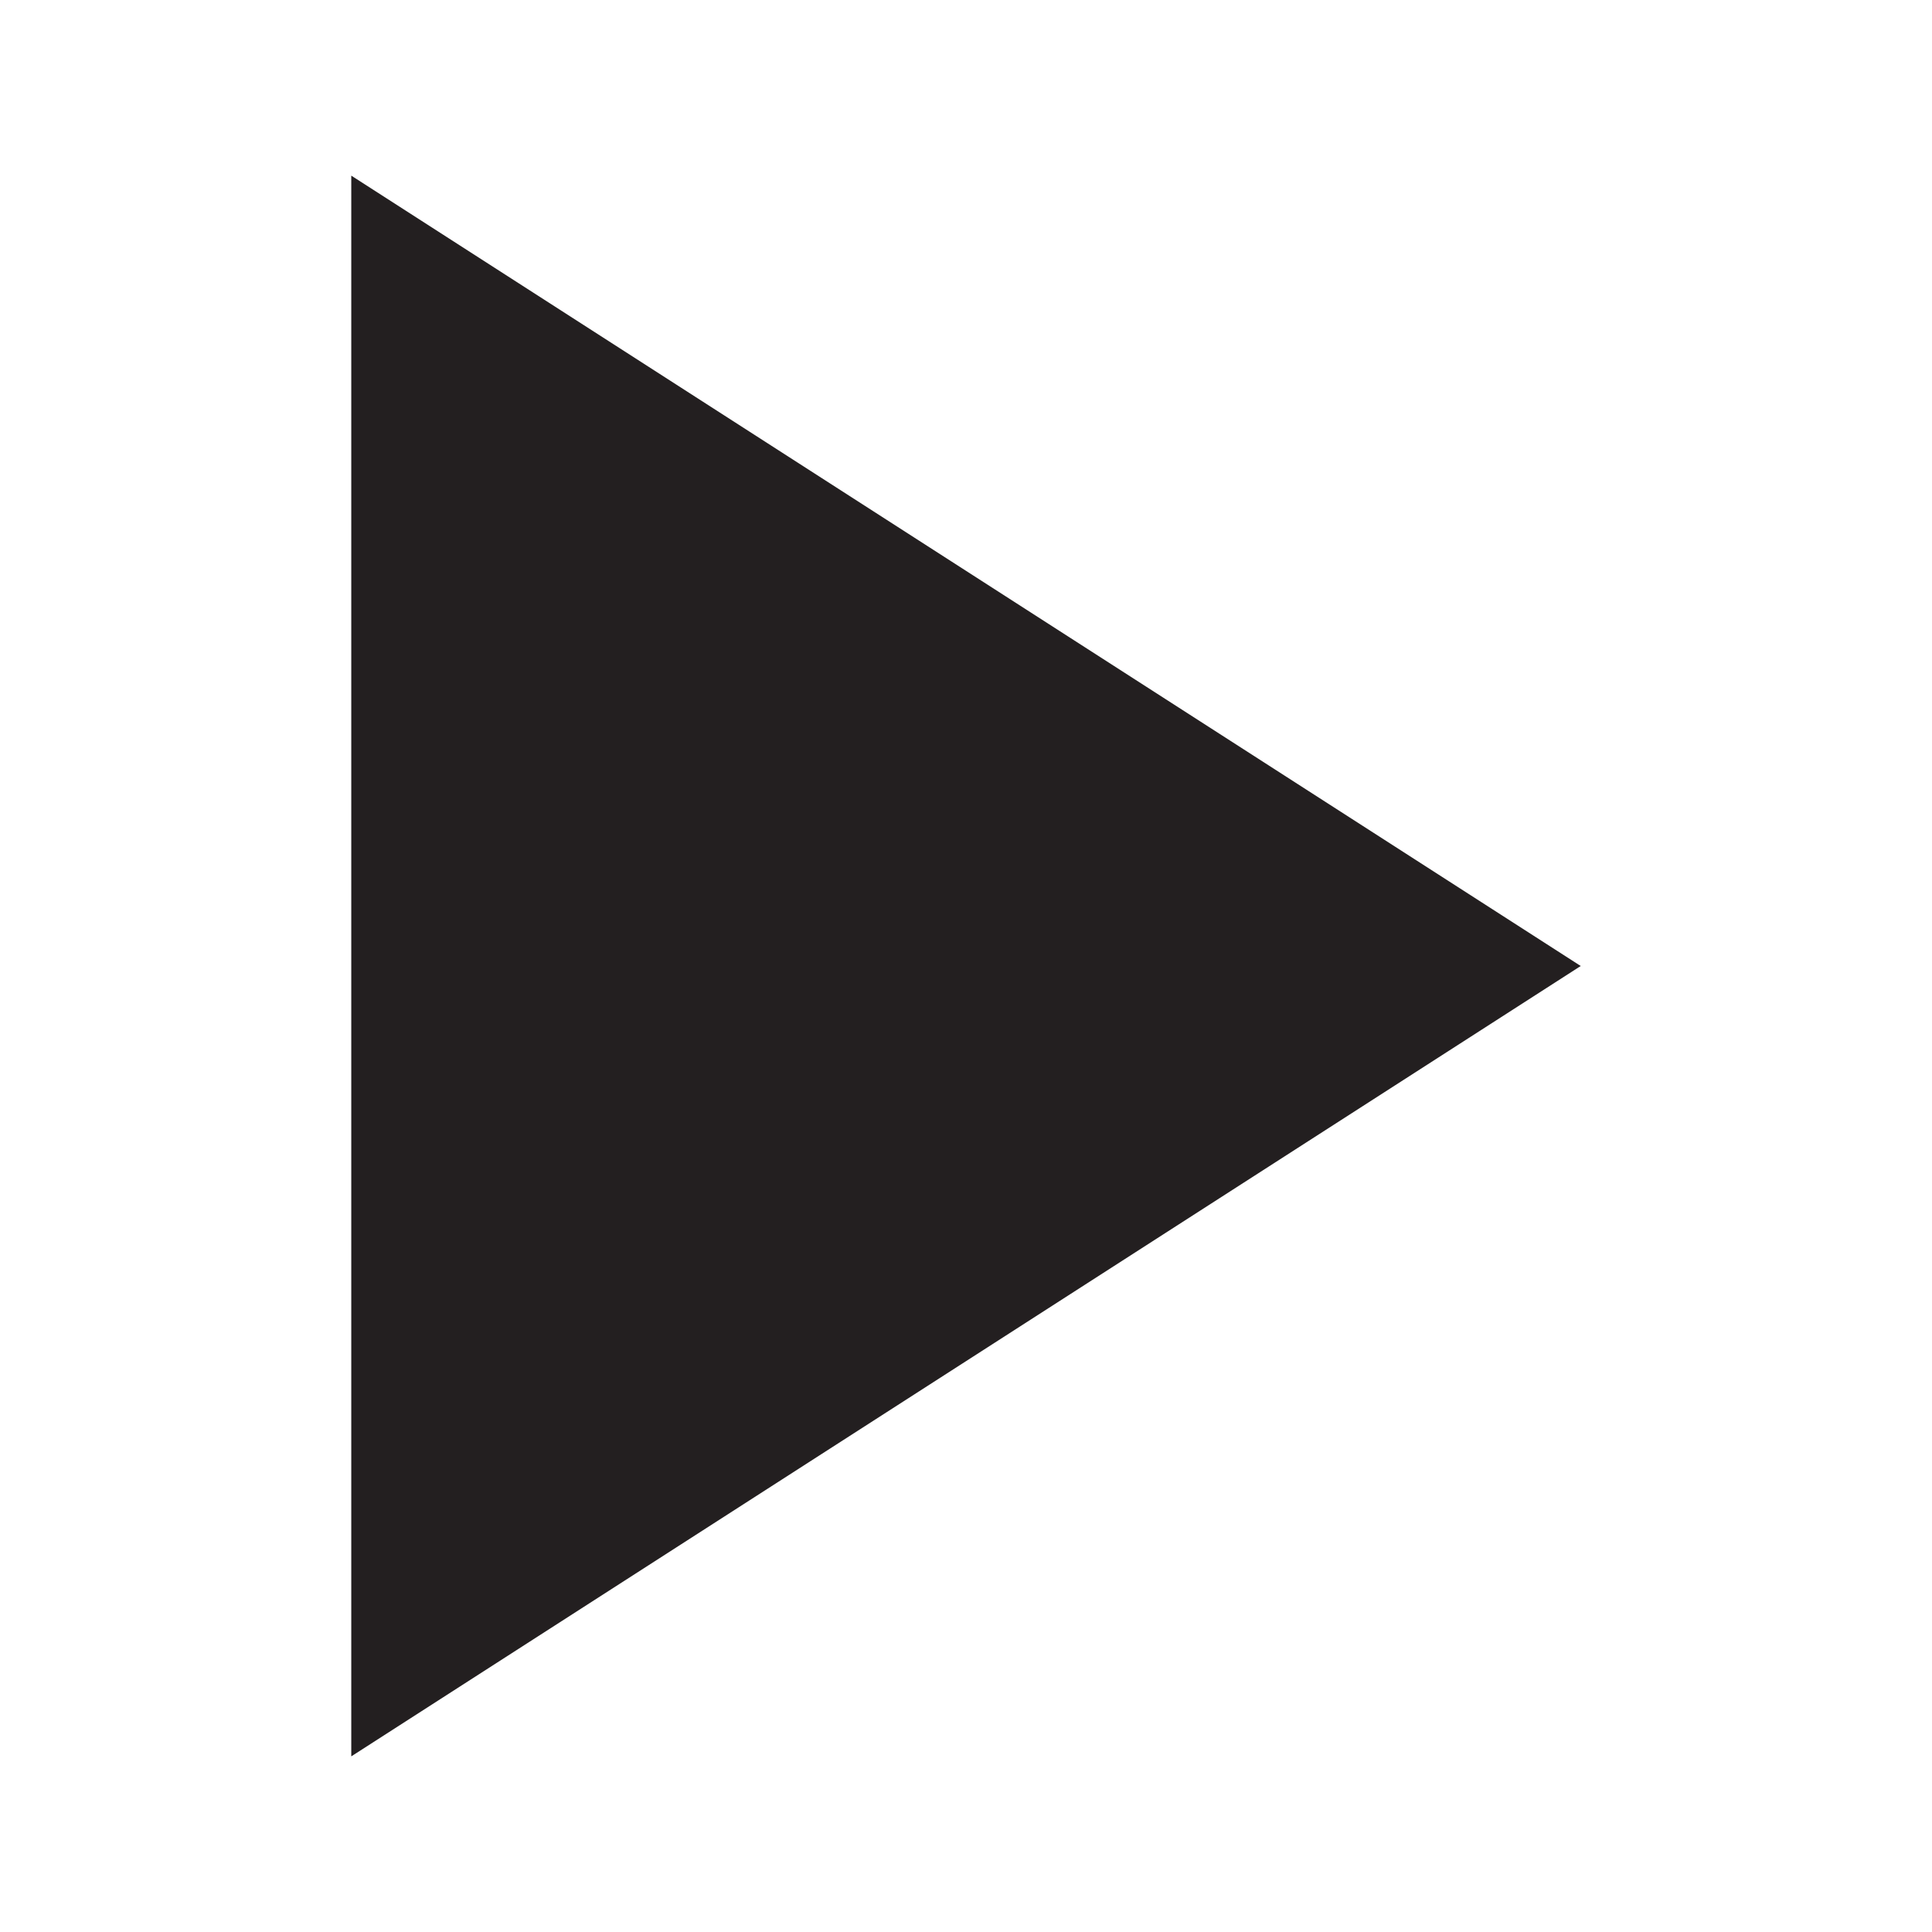
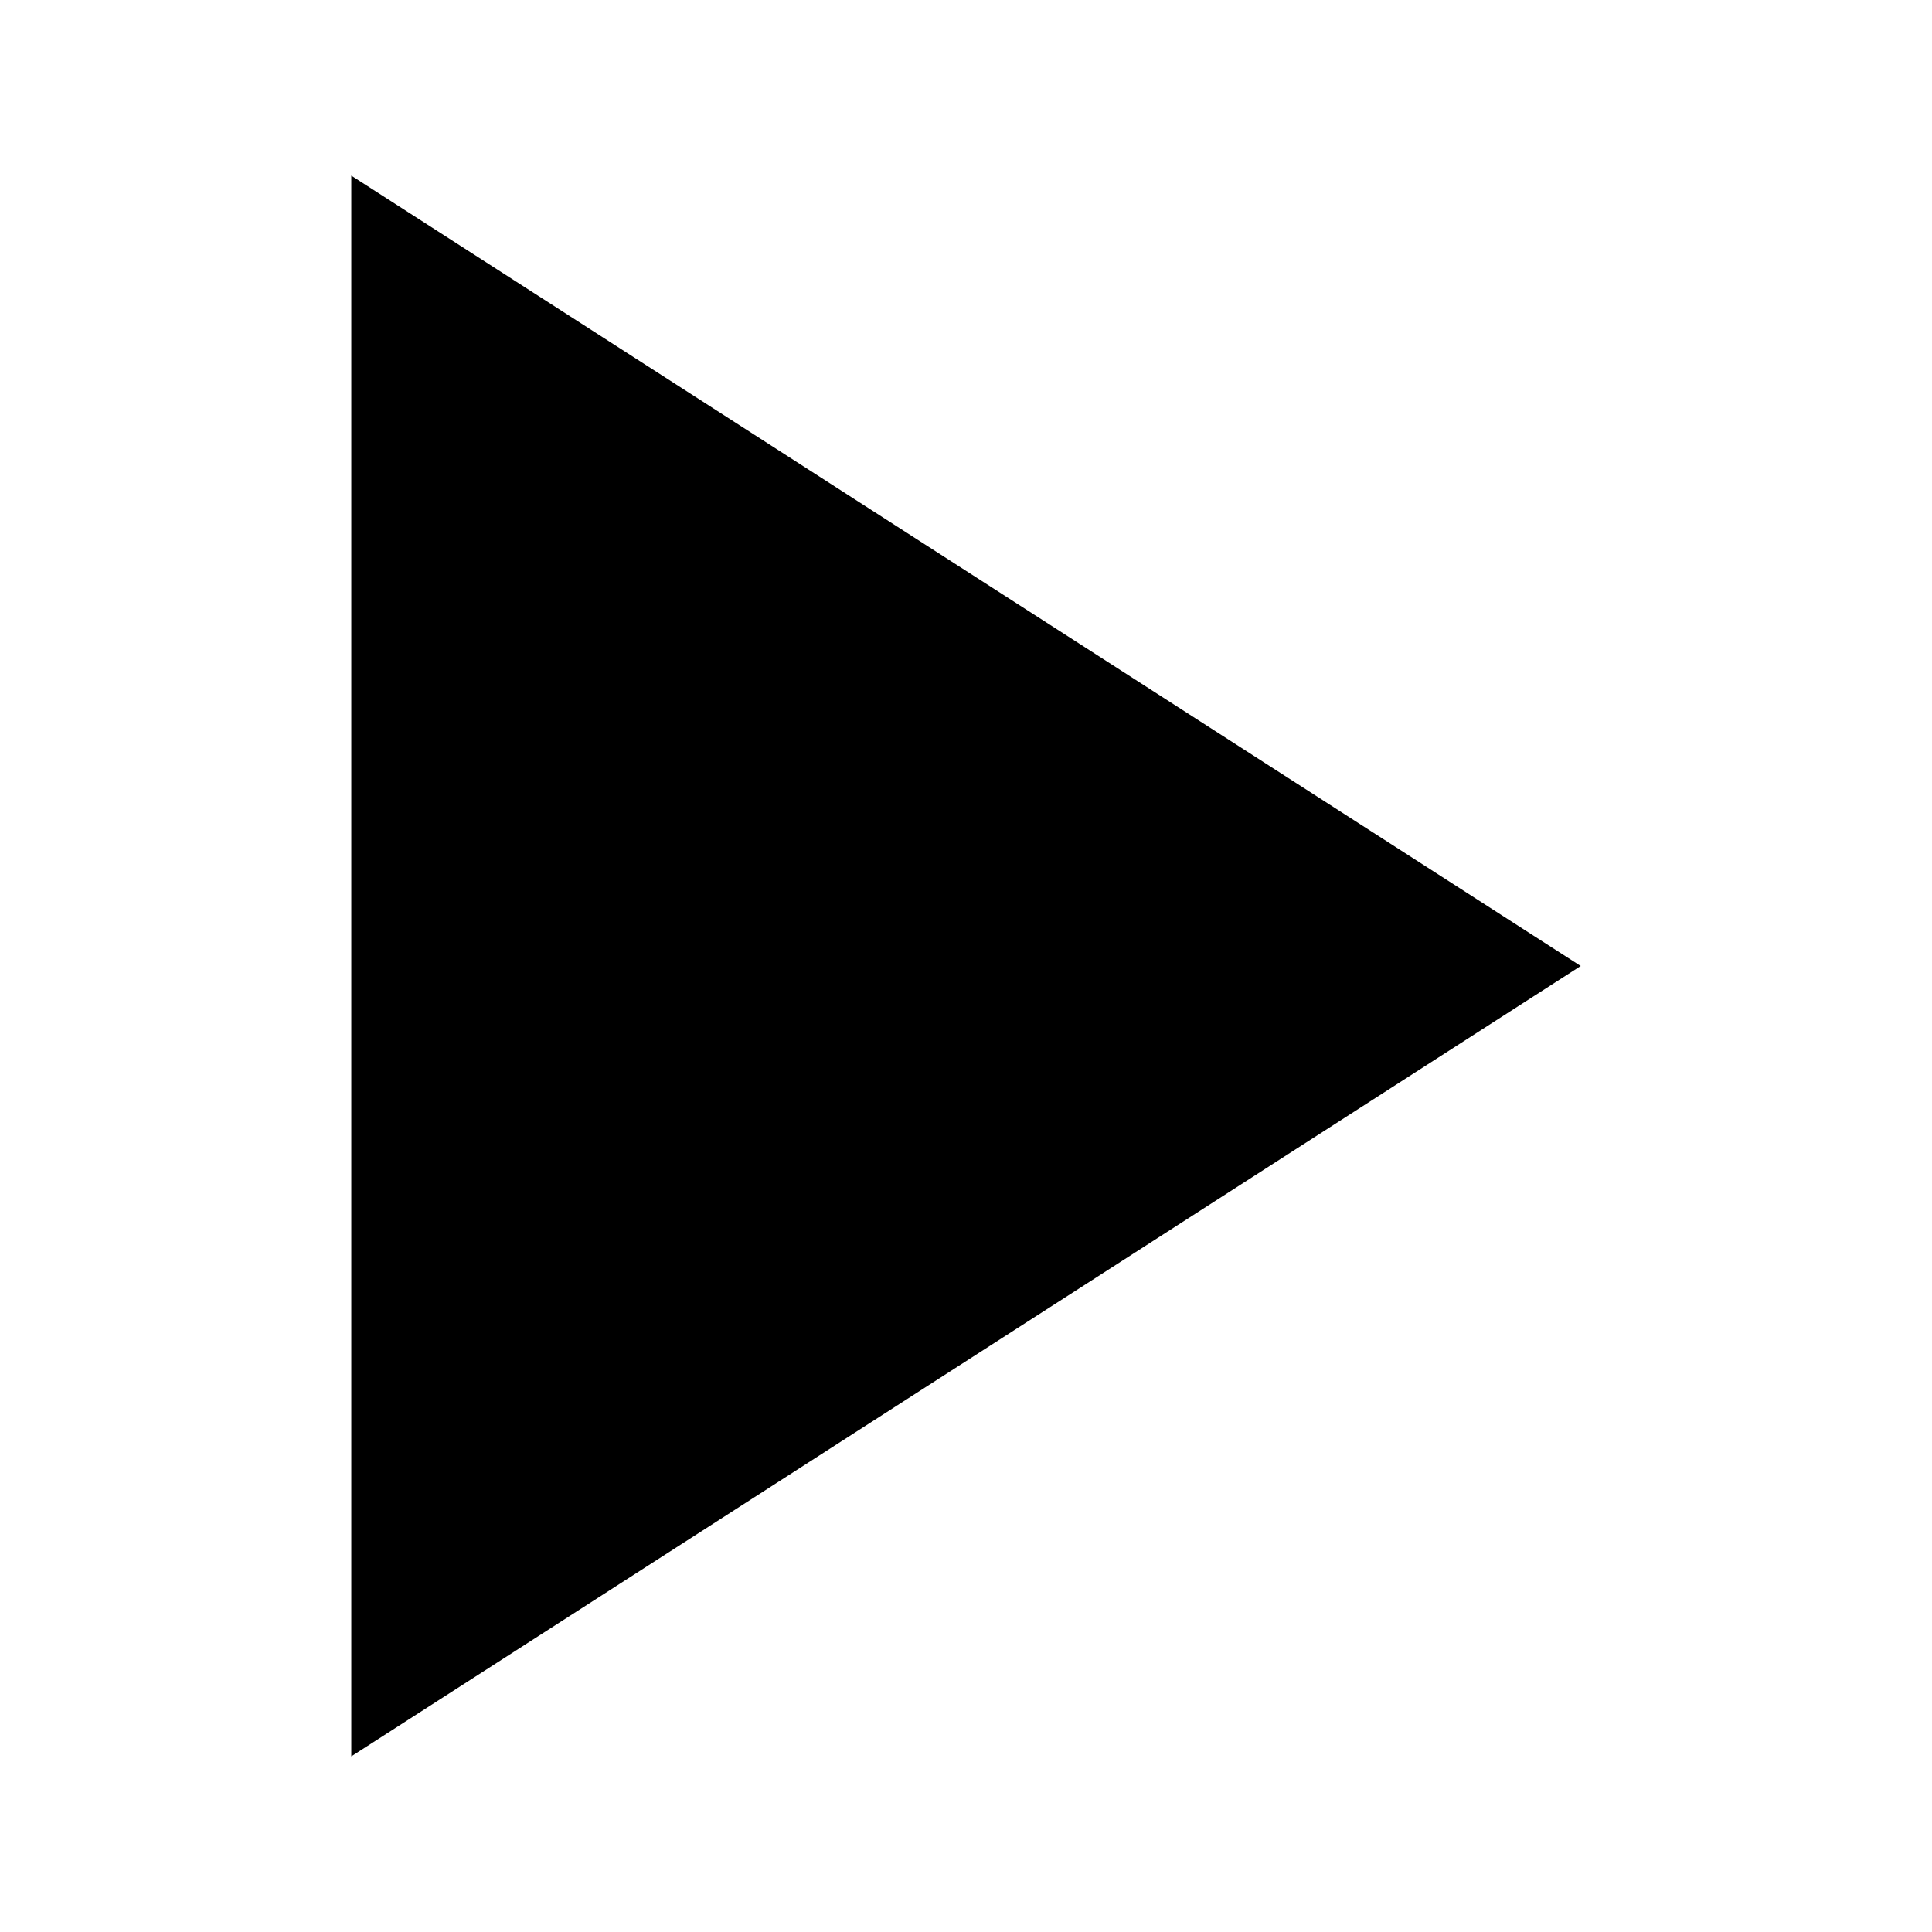
<svg xmlns="http://www.w3.org/2000/svg" version="1.1" id="Layer_1" x="0px" y="0px" width="11px" height="11px" viewBox="0 0 11 11" enable-background="new 0 0 11 11" xml:space="preserve">
-   <polygon fill="#231F20" points="9,5.5 2,10 2,1 " />
+   <polygon points="9,5.5 2,10 2,1 " />
</svg>
